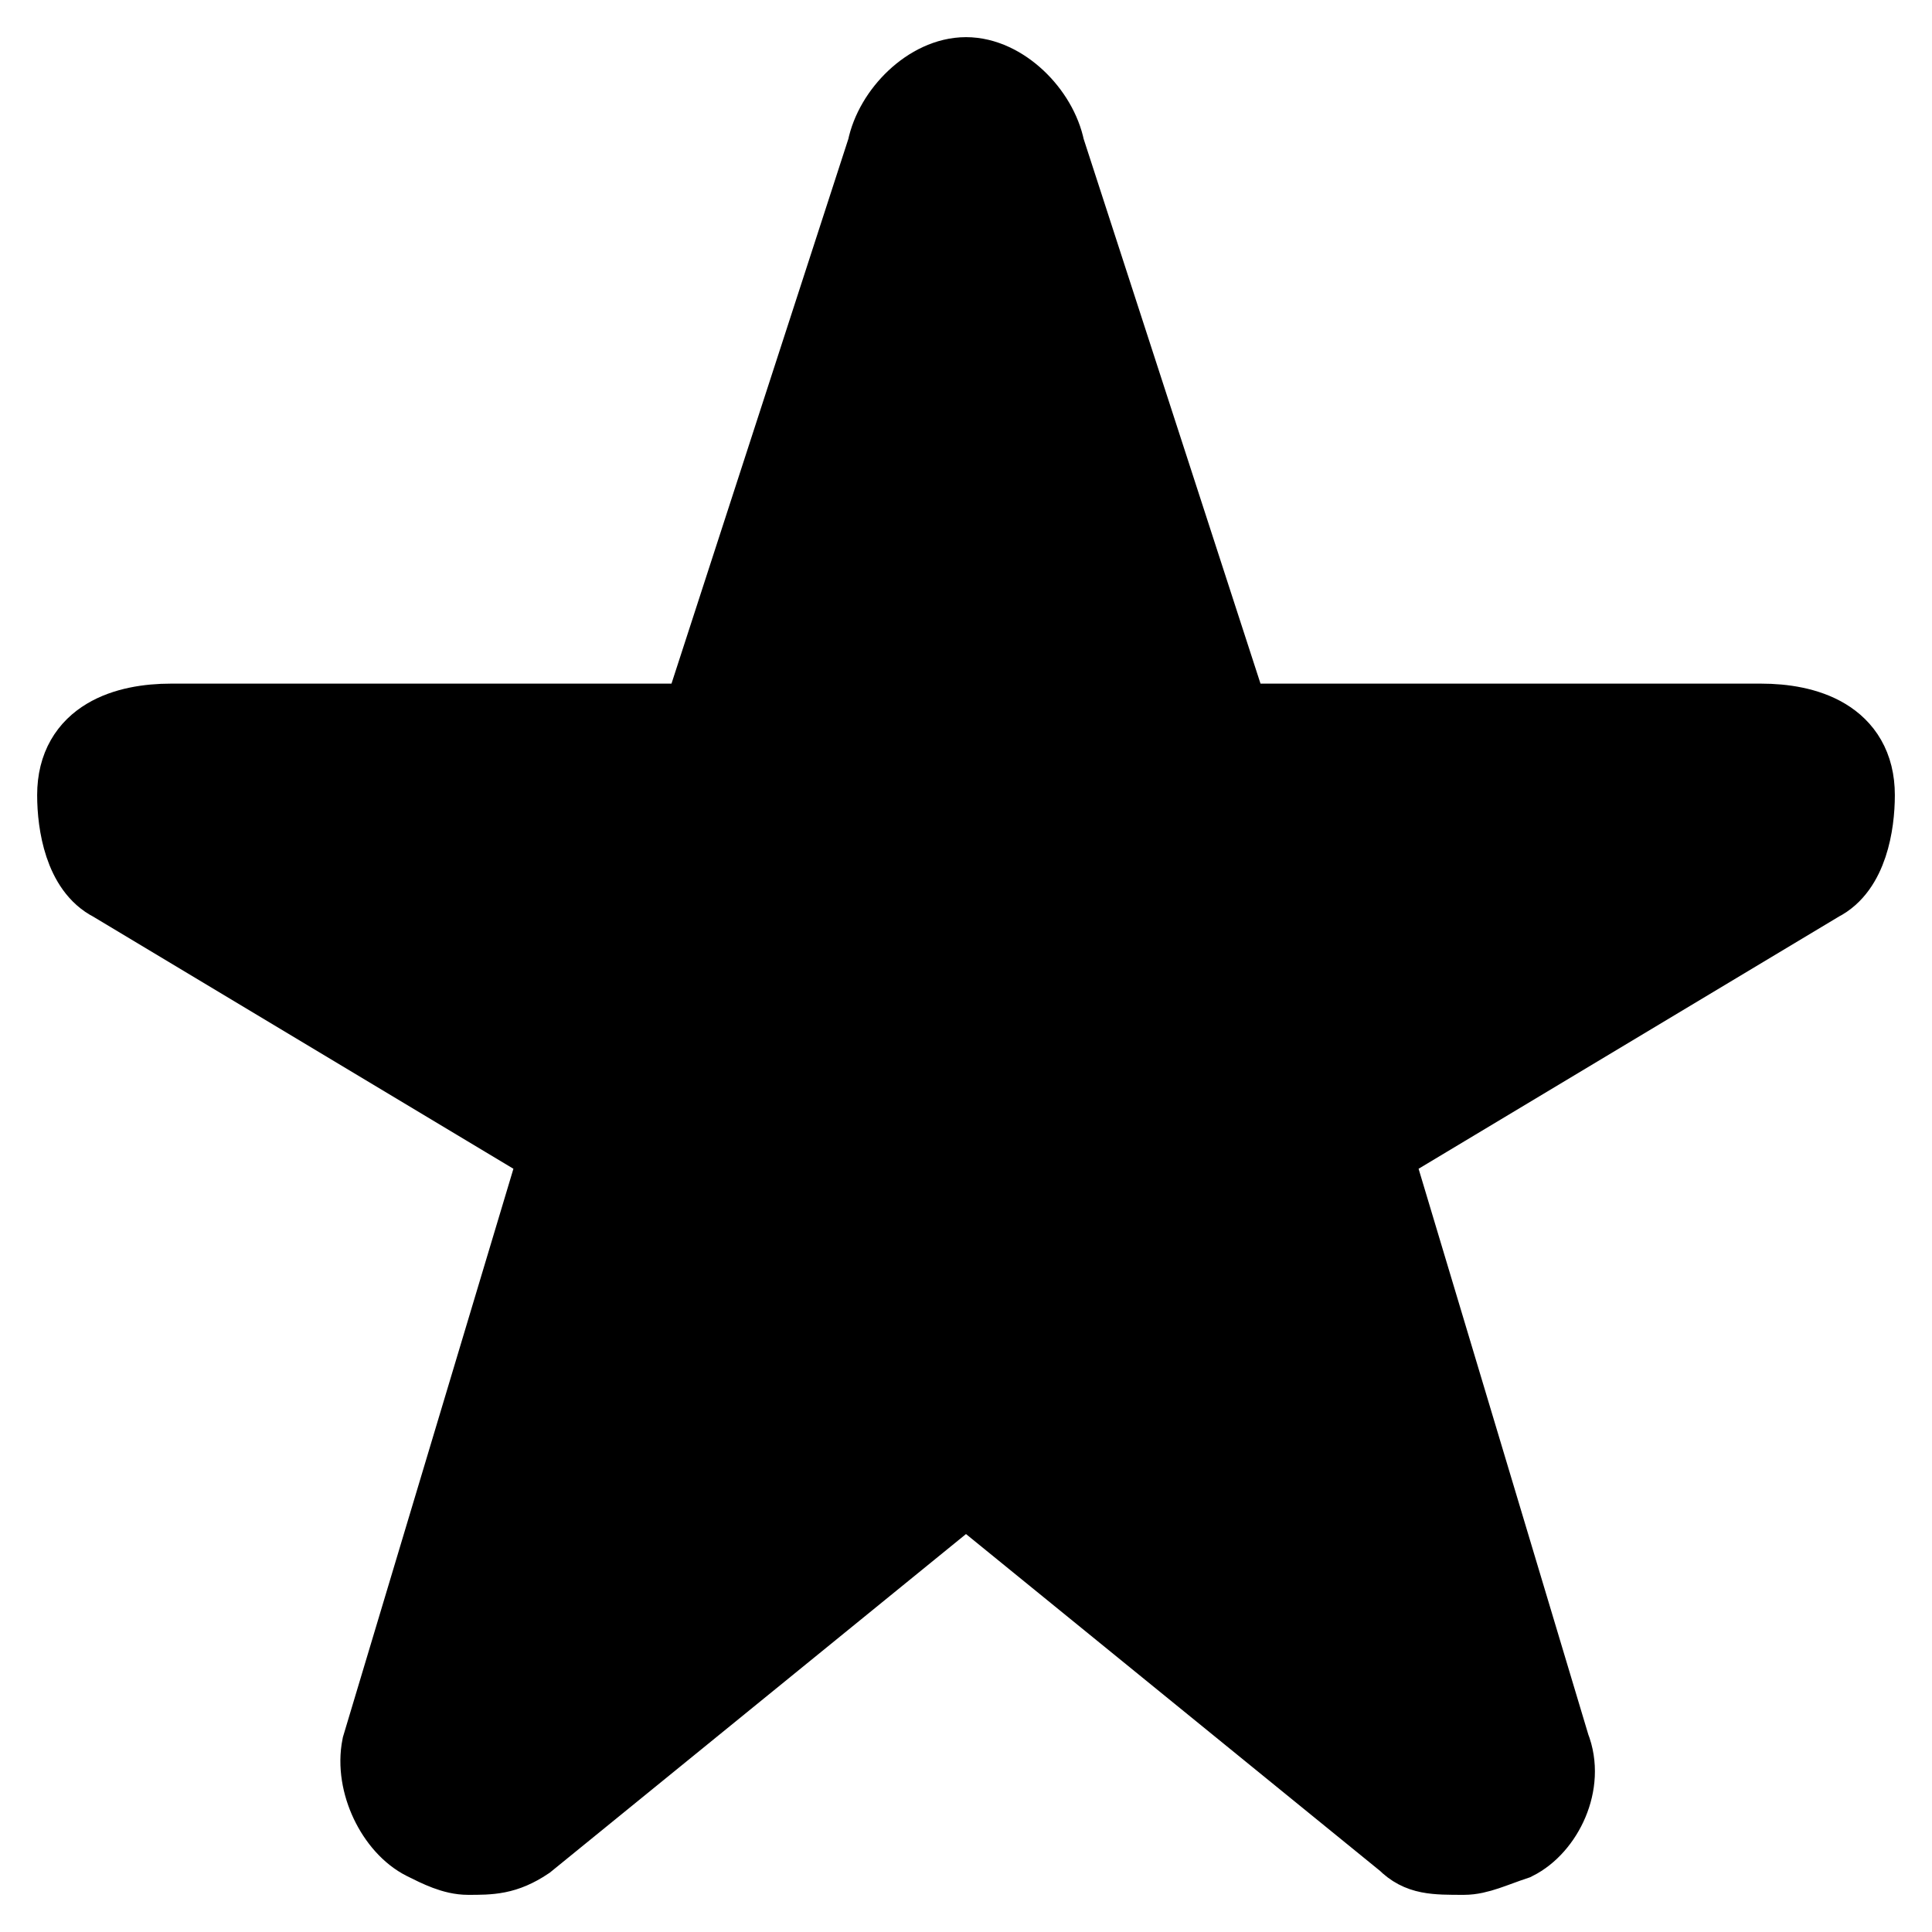
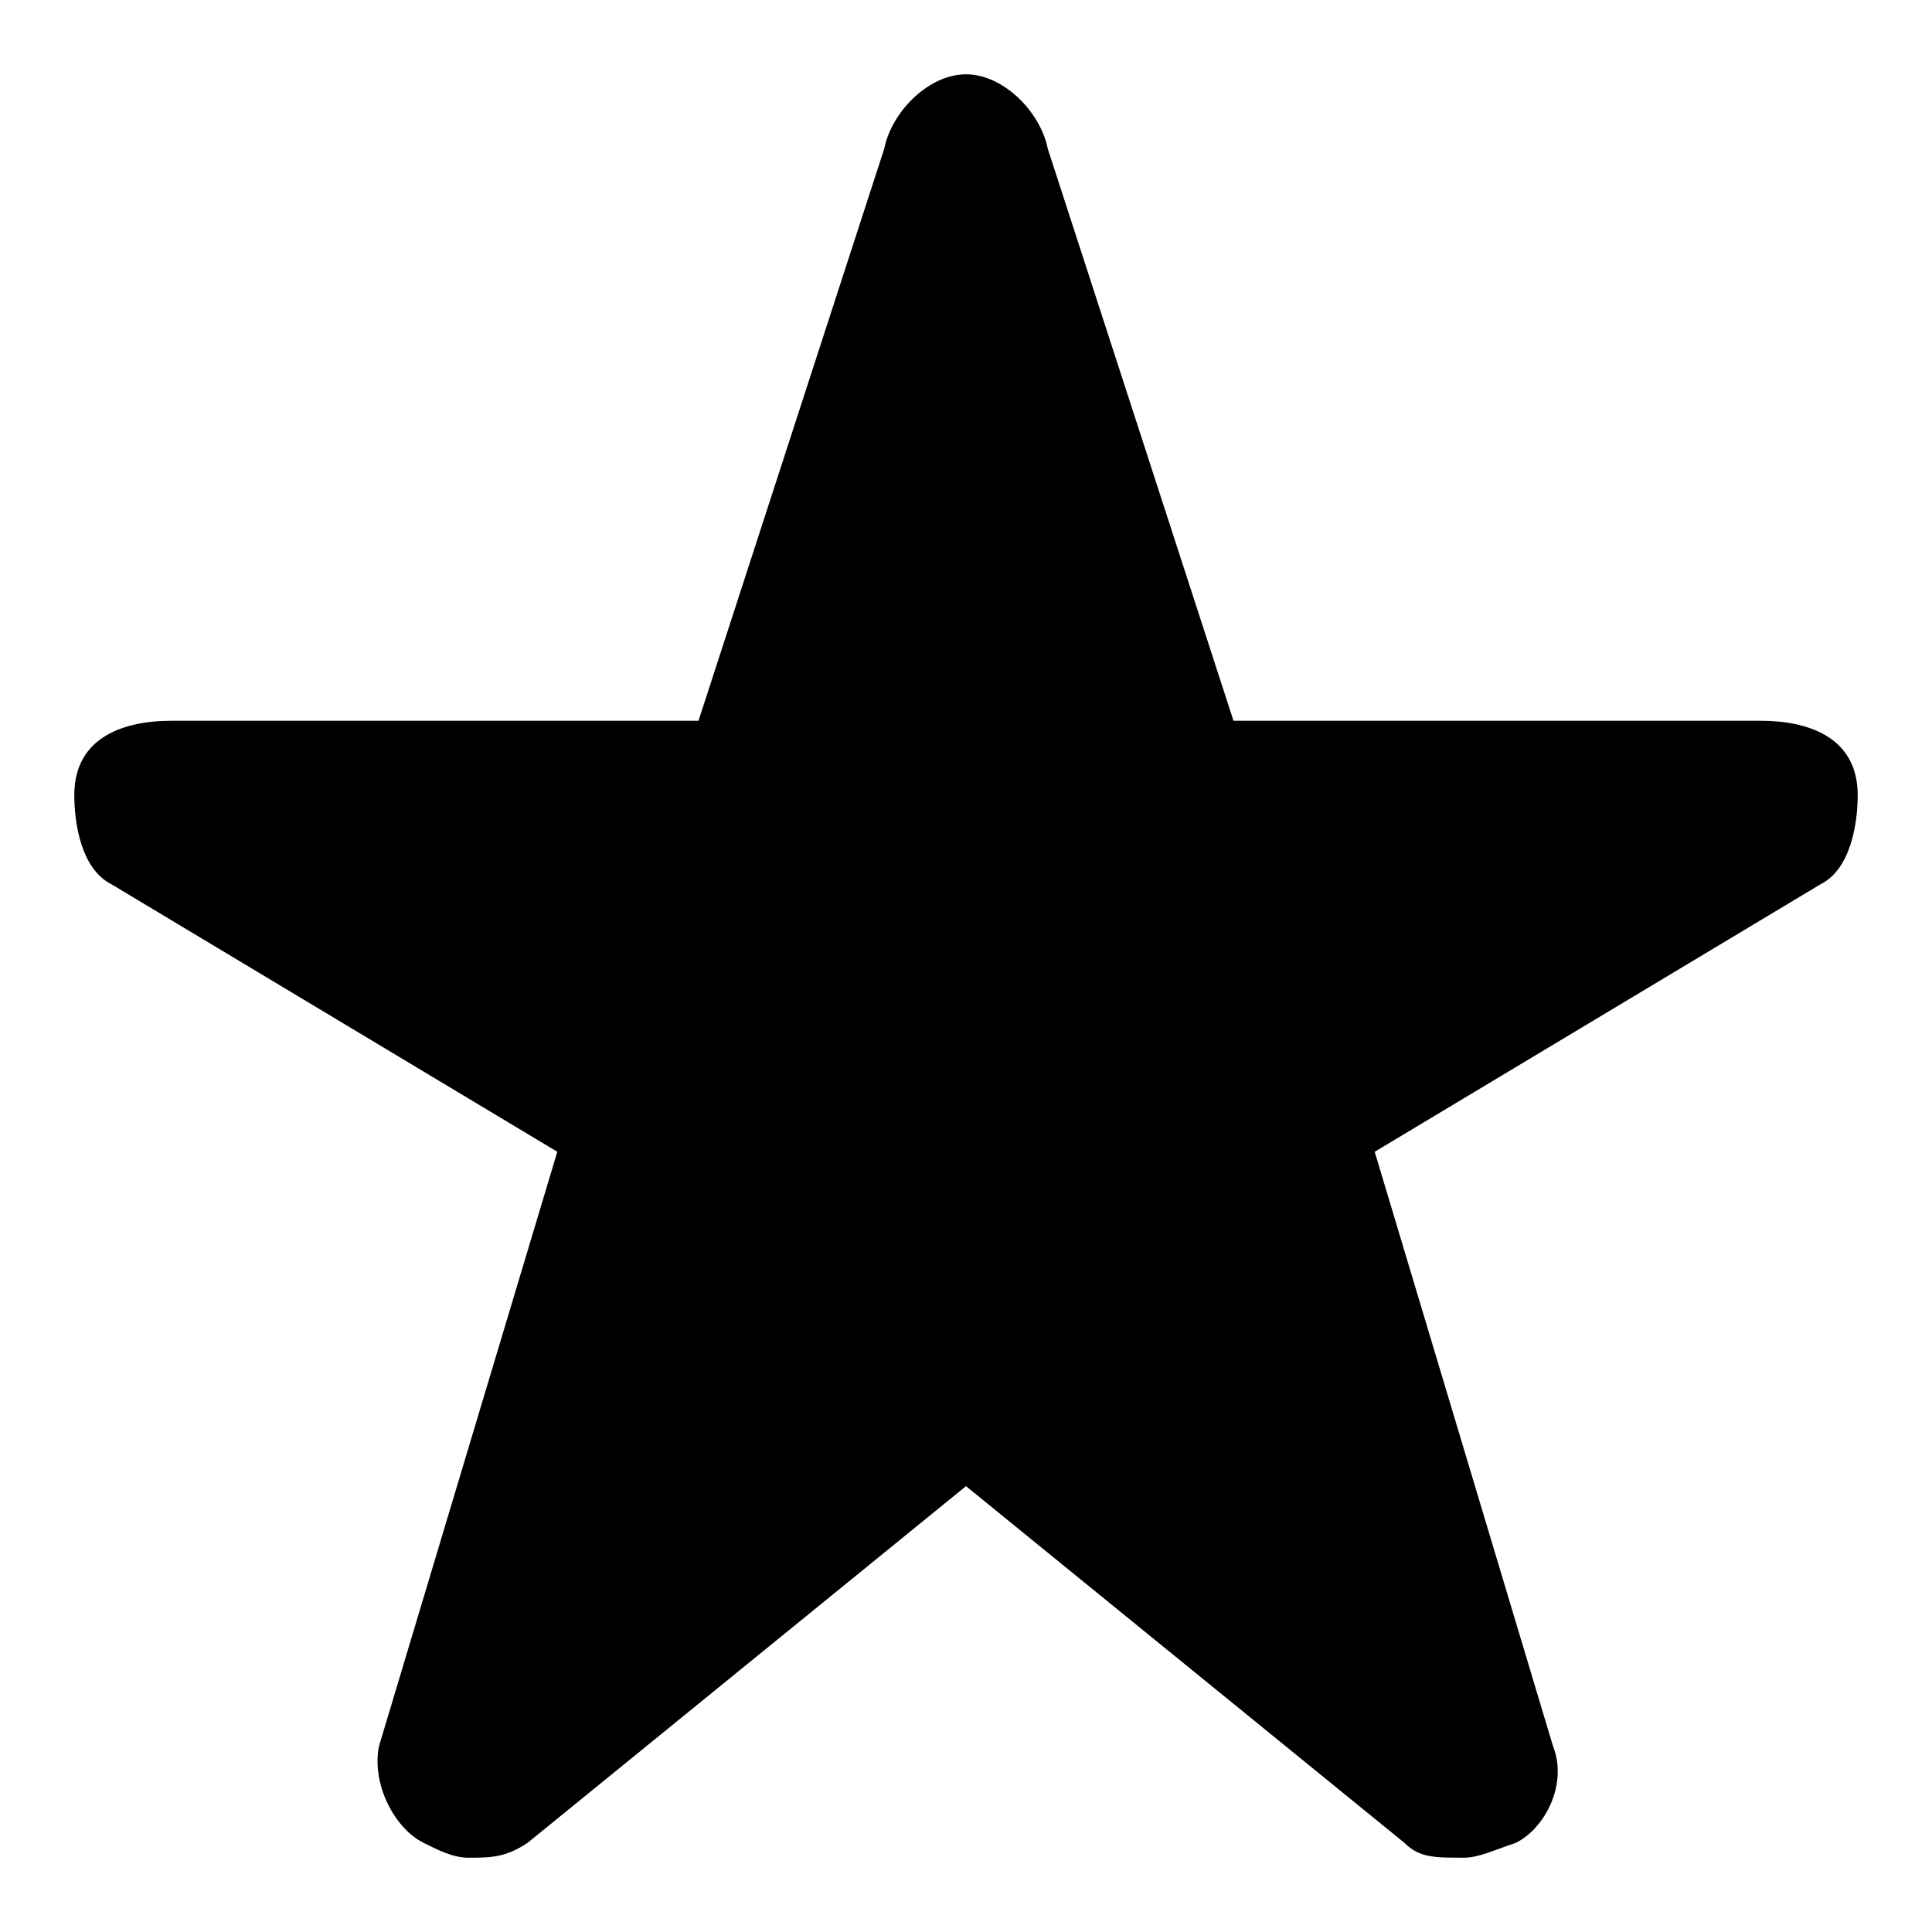
<svg xmlns="http://www.w3.org/2000/svg" width="26px" height="26px" viewBox="0 0 26 26" version="1.1">
  <defs />
-   <g id="Page-1" stroke="none" stroke-width="1" fill="none" fill-rule="evenodd">
-     <path d="M23.7,9.7 L16.6,9.7 L14.1,2 C14,1.5 13.5,1 13,1 C12.5,1 12,1.5 11.9,2 L9.4,9.7 L2.3,9.7 C1.7,9.7 1,9.9 1,10.7 C1,11.1 1.1,11.7 1.5,11.9 L7.5,15.5 L5.1,23.5 C5,24 5.3,24.6 5.7,24.8 C5.9,24.9 6.1,25 6.3,25 C6.6,25 6.8,25 7.1,24.8 L13,20 L18.9,24.8 C19.1,25 19.3,25 19.7,25 C19.9,25 20.1,24.9 20.4,24.8 C20.8,24.6 21.1,24 20.9,23.5 L18.5,15.5 L24.5,11.9 C24.9,11.7 25,11.1 25,10.7 C25,9.9 24.3,9.7 23.7,9.7 Z" id="full-star" stroke="#000000" fill="#000000" />
+   <g id="Page-1">
+     <path d="M23.7,9.7 L16.6,9.7 L14.1,2 C14,1.5 13.5,1 13,1 C12.5,1 12,1.5 11.9,2 L9.4,9.7 L2.3,9.7 C1.7,9.7 1,9.9 1,10.7 C1,11.1 1.1,11.7 1.5,11.9 L7.5,15.5 L5.1,23.5 C5,24 5.3,24.6 5.7,24.8 C5.9,24.9 6.1,25 6.3,25 C6.6,25 6.8,25 7.1,24.8 L13,20 L18.9,24.8 C19.1,25 19.3,25 19.7,25 C19.9,25 20.1,24.9 20.4,24.8 C20.8,24.6 21.1,24 20.9,23.5 L18.5,15.5 L24.5,11.9 C24.9,11.7 25,11.1 25,10.7 C25,9.9 24.3,9.7 23.7,9.7 Z" id="full-star" />
  </g>
</svg>
